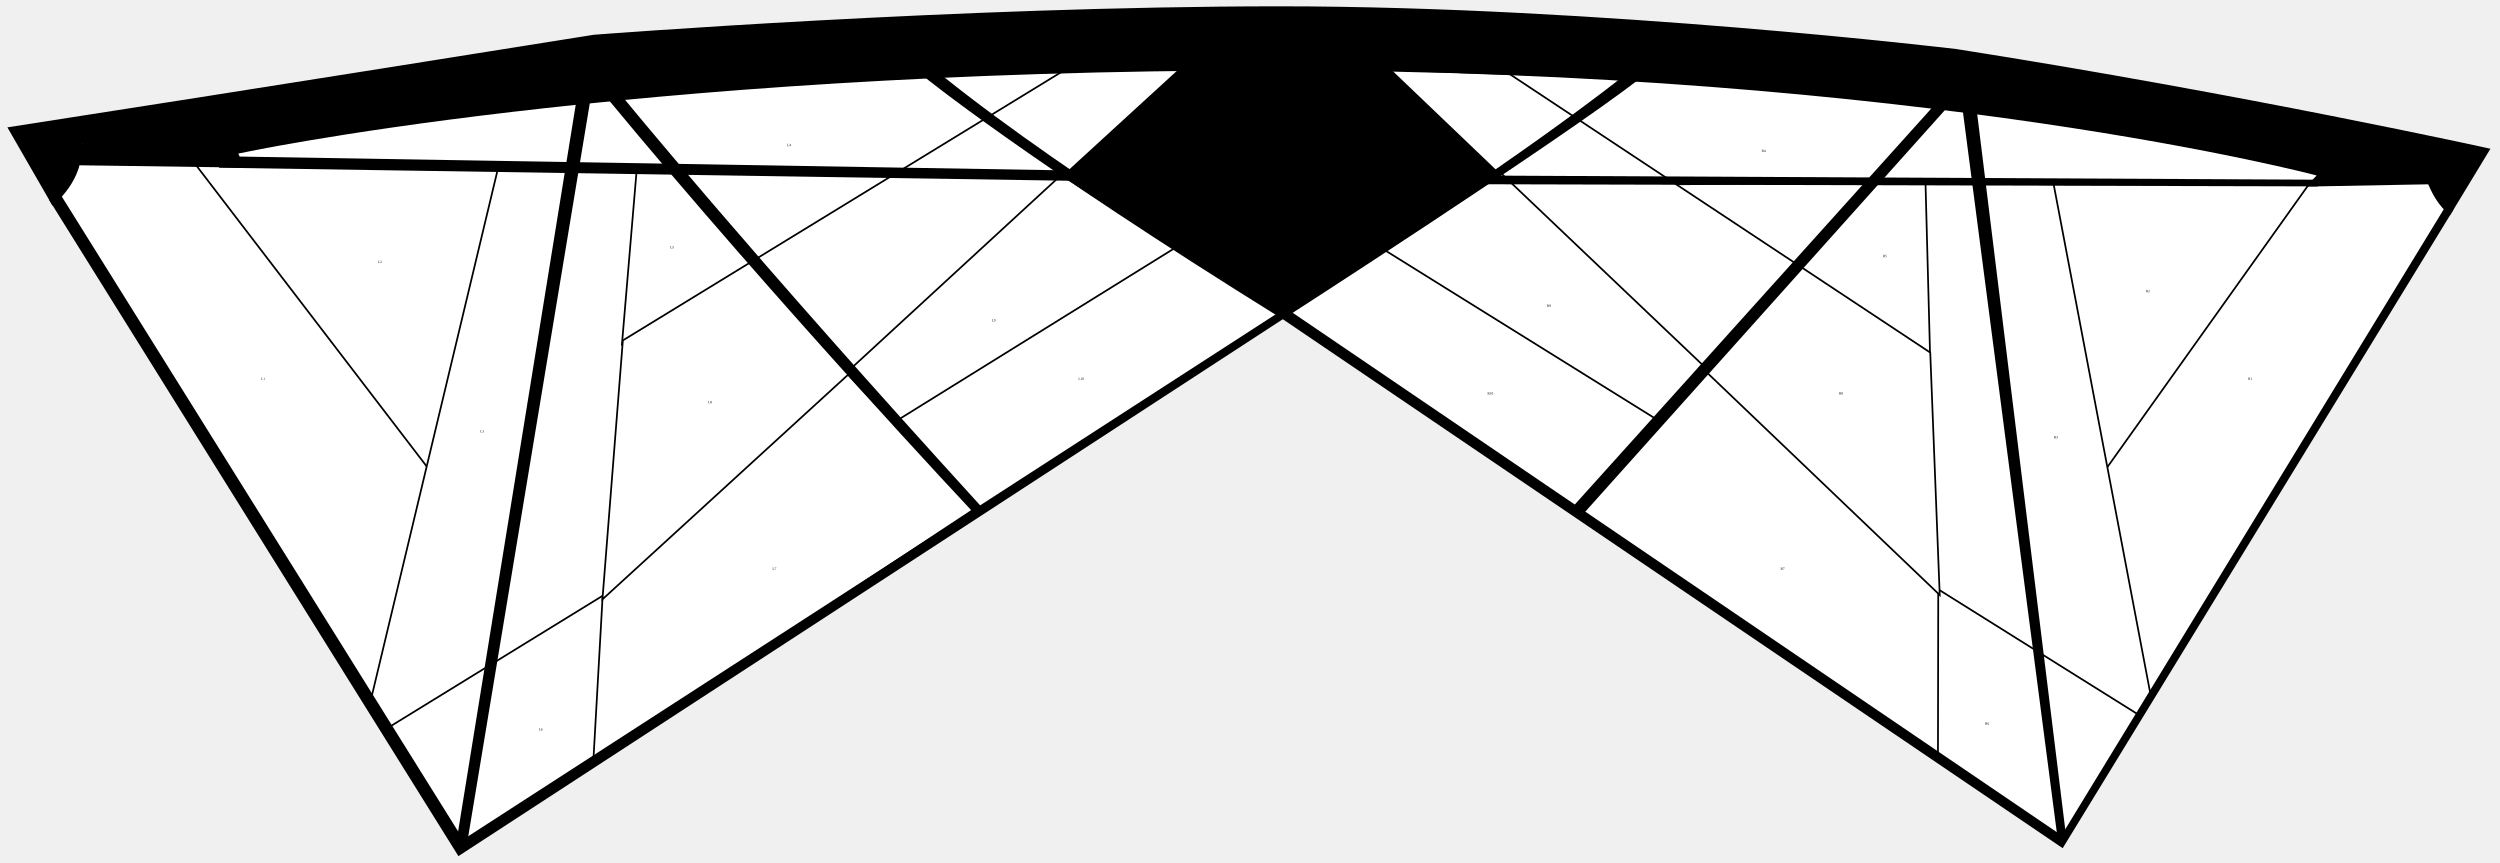
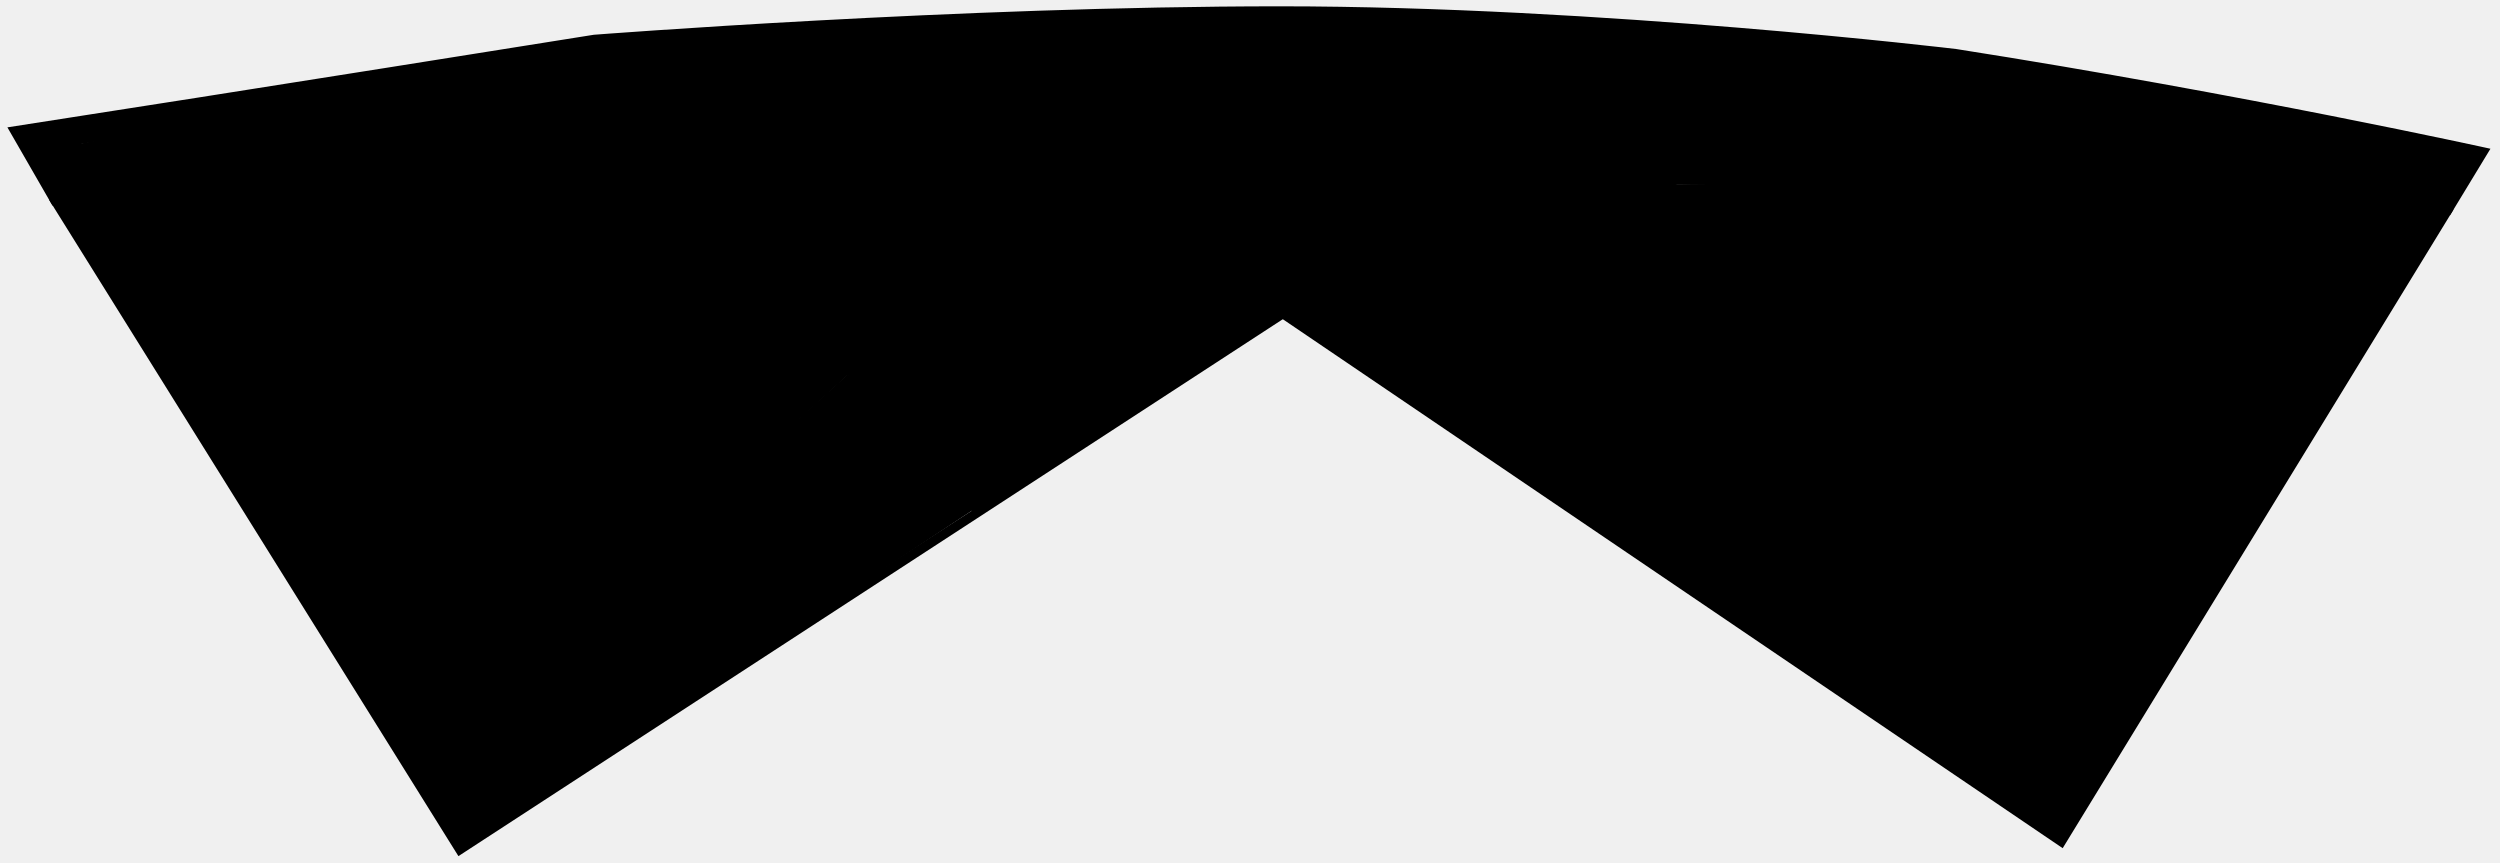
- <svg xmlns="http://www.w3.org/2000/svg" class="revolution-reflex" version="1.1" id="revolution-reflex-xx" x="0px" y="0px" viewBox="0 0 8555 2951" style="enable-background:new 0 0 8555 2951;" xml:space="preserve">
+ <svg xmlns="http://www.w3.org/2000/svg" class="revolution reflex" version="1.1" id="revolution-reflex-xx" x="0px" y="0px" viewBox="0 0 8555 2951" style="enable-background:new 0 0 8555 2951;" xml:space="preserve">
  <defs id="defs107" />
  <style type="text/css" id="style2">
        .revolution-reflex .panel {
            stroke: #000000;
            stroke-width: 6px;
            fill: #ffffff;
        }
    </style>
  <path class="mesh" d="M269,492.7v44.5l446.8-5c0,0,536.1-112.6,1210.4-202c0,0,966.7-113.7,2428.9-113.7s2461.4,162.5,2461.4,162.5     s649.9,105.6,1129.1,195H8303v-32.5L6743.3,249c0,0-1023.5-154.3-2388.3-154.3S2031.8,200.2,2031.8,200.2S455.8,452.1,269,492.7z" />
  <polygon class="panel" id="L1" points="187.8,671.4 1276.3,2409.8 1471.3,1589.3 683.3,565.8 269,557.7 " />
  <text x="900" y="1300" text-anchor="middle">L1</text>
  <polygon class="panel" id="L2" points="1715,582 1467.4,1605.6 671.1,565.5 " />
  <text x="1300" y="900" text-anchor="middle">L2</text>
  <polygon class="panel" id="L3" points="2186.1,590.2 2072.4,2044.2 1333.2,2499.1 1268.5,2397.4 1702.8,581.8 " />
  <text x="1650" y="1480" text-anchor="middle">L3</text>
  <path class="panel" id="L4" d="M737.9,540.4L3120.3,582l533-338.1C3653.3,244,1682.5,280.5,737.9,540.4z" />
  <text x="2700" y="500" text-anchor="middle">L4</text>
  <polygon class="panel" id="L5" points="3062.2,603.5 2128.3,1178.3 2178,590 " />
  <text x="2300" y="850" text-anchor="middle">L5</text>
  <polygon class="panel" id="L6" points="2039.9,2596.6 2073.4,2031.8 1327.7,2490.5 1585,2889.1 " />
  <text x="1850" y="2500" text-anchor="middle">L6</text>
  <polygon class="panel" id="L7" points="2901,1280.6 3331.5,1743.7 2030.5,2602.7 2062.3,2038.6 " />
  <text x="2650" y="1950" text-anchor="middle">L7</text>
  <polygon class="panel" id="L8" points="4046.4,235.8 2061.6,2050.9 2131.4,1164.9 3634,245.3 " />
  <text x="2430" y="1380" text-anchor="middle">L8</text>
  <polygon class="panel" id="L9" points="3087.8,1443.1 4030.1,858.2 3632.1,598.3 2917.2,1256.3 " />
  <text x="3400" y="1100" text-anchor="middle">L9</text>
  <polygon class="panel" id="L10" points="4382,1076.6 4017.9,850.2 3076.9,1434.4 3353.9,1740.4 " />
  <text x="3700" y="1300" text-anchor="middle">L10</text>
  <polygon class="center" id="center-panel" stroke-width="6" points="4033.1,237.1 3656.4,582 4388.5,1076.4 5126.8,582 4769.3,237.8 " />
  <polygon class="panel" id="R1" points="8319.2,623.8 7895.4,629.8 7204.2,1594.6 7354.5,2396.6 8376.1,712 " />
  <text x="7700" y="1300" text-anchor="middle">R1</text>
  <polygon class="panel" id="R2" points="7015.5,630.5 7900.9,630.9 7206.3,1605.6 " />
  <text x="7350" y="1000" text-anchor="middle">R2</text>
  <polygon class="panel" id="R3" points="6572.7,622.6 7027.6,630.8 7360.7,2385.4 7320.1,2458.5 6625.1,2024.1 " />
  <text x="7035" y="1500" text-anchor="middle">R3</text>
  <path class="panel" id="R4" d="M5155.5,252.7c0,0,1449.7,28.8,2798.2,345.6l-32.5,24.4L5671,608.4L5155.5,252.7z" />
  <text x="6035" y="520" text-anchor="middle">R4</text>
  <polygon class="panel" id="R5" points="6604.7,1215.1 6589,622.9 5719.8,630.8 " />
  <text x="6450" y="880" text-anchor="middle">R5</text>
  <polygon class="panel" id="R6" points="7324.8,2450 7060.1,2872.8 6627.6,2578.1 6624.7,2011.7 " />
  <text x="6800" y="2480" text-anchor="middle">R6</text>
  <polygon class="panel" id="R7" points="5409.2,1752.7 6631.7,2582.9 6632.7,2017.9 5841.6,1264.4 " />
  <text x="6100" y="1950" text-anchor="middle">R7</text>
  <polygon class="panel" id="R8" points="4757.2,238.9 5165.4,253.1 6605.3,1206.5 6637.7,2036.1 " />
  <text x="6300" y="1350" text-anchor="middle">R8</text>
  <polygon class="panel" id="R9" points="5825.4,1248.1 5662.9,1443.1 4728.7,866.3 5138,594.2 " />
  <text x="5300" y="1050" text-anchor="middle">R9</text>
  <polygon class="panel" id="R10" points="4400,1075.6 4736,854.4 5669.3,1435.4 5397,1742.4 " />
  <text x="5100" y="1350" text-anchor="middle">R10</text>
  <g id="g88">
    <path fill="#000000" d="M179.7,703.9c0,0,113.7-89.4,97.5-211.2c0,0,1064.2-178.7,1649-259.9v89.4l219.3-16.2v-97.5         c0,0,934.2-97.5,2242-97.5s2250.2,146.2,2250.2,146.2v97.5l178.7,24.4v-97.5c0,0,731.1,121.8,1470.3,268.1         c0,0,16.2,121.9,97.5,186.8l138.1-227.5c0,0-844.8-186.8-1827.8-341.2c0,0-1218.5-146.2-2315.1-146.2S2031.8,119,2031.8,119         S813.3,314,25.3,435.8L179.7,703.9z" id="path68" />
    <path fill="#000000" d="M168.3,684.2l1400.4,2245.5l2818.8-1835.9c0,0,938.2-604.1,1222.5-823.5l-60.9-5.1         c0,0-347.7,281.3-1161.6,796.1L1585,2872.8L200,654.2L168.3,684.2z" id="path70" />
    <path fill="#000000" d="M269,527.2l442.5-8.7c0,0,840.3-162.7,1214.7-202.8c0,0,792.3-113.2,2429.3-113.2s2479,162,2479,162         s740,131,1099,199H8303l16.5,67l-428,8l36-38c0,0-1344.9-359.5-3572.5-359.5S815.5,525.5,815.5,525.5l21,48l-573.1-8L269,527.2z" id="path72" />
    <polygon fill="#000000" points="749.3,573.9 3675.7,618.8 3637.7,582.9 762.2,534.8  " id="polygon74" />
    <polygon fill="#000000" points="2020.9,337.5 1596.5,2897.5 1560.5,2889.5 1973.5,337.5  " id="polygon76" />
    <path fill="#000000" d="M3331.5,1754.5c0,0-667.3-709.5-1255.1-1420.2l50.9-6.7c0,0,446.2,546,1235.2,1411L3331.5,1754.5z" id="path78" />
    <path fill="#000000" d="M3160.2,260.9c0,0,341.3,279.6,1231.3,832.6l2667,1809L8396.1,716.8l-25.9-13.2L7054.5,2858.6l-2663-1810.1         c0,0-710.9-423.3-1168.5-790.7L3160.2,260.9z" id="path80" />
    <polygon fill="#000000" points="7931.5,614.9 5126.8,601 5082.4,630.5 7931.5,637.8  " id="polygon82" />
    <polygon fill="#000000" points="6716.6,378.9 7041.5,2872.5 7071.5,2872.5 6765.4,385.3  " id="polygon84" />
    <polygon fill="#000000" points="6660,371.7 5418,1758.6 5383,1733.1 6613.7,366  " id="polygon86" />
  </g>
  <g class="logo" id="g102">
    <path d="M4650.6,443.3c-21.1,8.9-9.9,44.3-6.3,57.9c3.7,13.9,18.5,45.3,39.2,65.2l-40.7-15.6l-27.7-113.3l-25.8-2.5         c10.9,47.9,23.2,93,32.7,143.5c-3.2-1.3-37.4-15.4-37.5-15.5l-23.5-99.3l28,0.3l-13.6-31.4l-72-7.3l1.7,33.4l29,2.5         c9.2,35.6,21.7,88,27.5,123l-36.4-15.5l-34.8-144.6l-26.9-2.5c10.9,43.3,21.4,85.3,31.7,131.7c-10.2,1.1-19.3-2.7-27.9-7.9         c-14.5-23.2-12.8-39.8-16.3-72.3l0.7-52.7l-27.9-2.5c-2.5,28.5-7,109.9,34.5,167.2l-19.2-9.9c-0.1-0.1-0.8-17-0.8-18.3l-35.5,2.8         l-35.8-147.9l-25.8-2.5c6.7,29.2,12.9,58.6,20,87.8c3,12.2,15.5,57.9,23.8,109.7c-3-1.8-33-20.7-33.1-20.9l1.3-15.6         c0.9-83.6-18.8-134.2-37.9-152.7c-8.5-8.2-11.7-15.2-38.5-20.9c-14.5,0.4-23.8,3.7-26.5,9.4c-10.5,22.5-5.8,45.1,4.8,92.6         c11.2,50.2,44.9,109.2,44.9,109.2c-19.7-12.6-38.8-22.5-50.2-36.6c-1.9-2.4-4.6-17.8-4.8-21.1c-0.5-7.8-1.4-15.6-2.2-23.4         l-13.4-130.7l-27.9-3.6c0,0,18.5,155.2,18.5,155.2c-5.7-11.9-7.9-23-12-35.3c-4-12-8.3-24.3-12.1-36.3         c-6.8-21.9-13.3-43.6-20.5-65.4l-7.2-21.8l-27.9-2.5c0,0,50,154.4,57,176.2c7.9,24.6,15.2,43,21.7,73.4         c-2.9-2.4-31.8-27.1-31.9-27.3c-0.1-0.2-1.7-21-1.9-22.6l-39.9,6l-6.4-6.5l-9.1-43.2l32.3-2.8l-6.8-58.2         c-12.5-0.2-23.9-0.2-36.3-0.2c-4.1-7.1-5.7-14.3-7.3-22.7c3.7,0,7.6-1.1,11.2,0c0.3,0.1,12.9,7.4,13.2,7.6         c-1.9-7.9-6.2-17-8.2-24.9l22.6,1.4c0,0-18.7-57.3-19.2-57.6c-20.8-3.3-41-5.1-62-7c7.2,32.7,14.3,65.8,20.8,98.7         c3.5,17.7,6.7,35.5,10.7,53.1c2.9,12.7,5.6,25.1,8.1,37.9c2.5,12.5,4.8,25.3,6.9,37.9c3,17.7,7.1,31.9,8.3,52         c-5.3-5.6-10.6-9.8-14.9-16.3c-7.4-11.3-14.4-32.3-19.9-45.4c-2.1-7.8-16.9-81.3-16.7-84.7c1.2-17.8,0.6-39.4-2.8-56.7         c-10.7-52.7-22.1-59.7-22.7-62c-1.9-8.3-6.1-25.9-6.1-30.2l41.3,6.4l32.2,4.7l19.3,2.4l26.8,8.9l0.1-5.4l32.3,2.6l15,5.6l4.3-1         l6.5-3.2l11.8-0.9l17.2,3.4l39.7,12.3l0.1-6.5l24.7,3.5l48.3,12.4l1.2-8.6l26.9,2.5l7.5,2.2l78.5,7.4l62.3,7.2l21.5,4.6l8.6,0.1         l8.6-2l15.1,0.2l26.8,4.6l24.7,5.7l0-2.2l20.4,1.3l7.5,2.2l7.5,0.1l15,4.5l0.1-4.3l29,3.6l76.2,17.1l18.2,4.5l-25.8-0.3l7.1,34.5         l-38.3-39.2l-23.6-2.4l25.5,112.2L4730,553c6.8-26.8,7.1-46,3.2-59.4c-5.3-18.2-7.7-29.7-34.1-46.4         C4679.2,440.7,4670.8,440.5,4650.6,443.3z" id="path90" />
    <path d="M4672,501.2c-5.4-19.6-3.9-30.6,4.2-32.2c15.6-3.2,30,13.7,31.3,32.7c1.4,19.4,1.5,38.4-8.3,38.2         C4689.4,539.7,4677,519.5,4672,501.2z" id="path92" />
    <path d="M4284.7,501.9c-10.8-31.5-10.6-57.5,3.6-56.5c18.5,1.3,28,27.2,32.8,60.1c5.1,34.9,5.7,63-2,60.8         C4302.8,561.6,4297.2,538.3,4284.7,501.9z" id="path94" />
    <path d="M4005.5,368.9l-21.1,0.5l-12.9,0.9l5.6,66.8c2.3,0,25.4,0.2,25.8,0.3c0.2,0.1,11.8,8.1,12.8,8.8l0.1-8.6         l15.8,1.3c10.7,15.7,10.1,24.3,10.3,37.3c0.1,12.8-7.4,46.1-10,57.3l64.6,169.8l-24.4-31.5l-30.2-82.2l-25.4-121.9l0.1-20.9         l-31.1,1.1c4.9,25.2,20.5,100.6,23,113.3c2.4,12.5,5.3,25.2,7.5,37.8c5,27.7,9.6,55.4,15,83c-4.2-6.7-20.1-30.4-22.2-35.8         c-1.6-4.4-3.8-25.7-4.8-32.1c-4.1-24.8-8.6-49.4-13.3-74.1c-2.7-13.6-16.4-81.1-25.4-112.8l5,0.2l-10.3-8.9l-4.6-61.4l15.1,0.2         l1,2.2l13.7,0.4l1.4-1.3l17.2,0.2l25.7,12.2L4005.5,368.9z" id="path96" />
    <polygon points="4806.7,528.1 4770.6,492.2 4782.8,546.1 4812.8,556.2  " id="polygon98" />
    <path d="M4844.5,456c-0.1,0.2-0.3,0.4-0.7,0.6c-0.3,0.2-0.7,0.3-1.1,0.3c-0.4,0.1-1,0.1-1.6,0.1l-1.9,0l0-3.2l2.2,0         c0.5,0,1,0,1.3,0.1s0.7,0.1,1,0.2c0.3,0.1,0.5,0.3,0.7,0.5c0.1,0.2,0.2,0.4,0.2,0.7C4844.7,455.5,4844.7,455.8,4844.5,456z          M4843.8,458.4c1-0.3,1.7-0.8,2.3-1.3c0.5-0.5,0.8-1.3,0.8-2.1c0-0.6-0.1-1.2-0.4-1.6c-0.3-0.4-0.7-0.8-1.3-1.1         c-0.5-0.3-1.1-0.5-1.6-0.5c-0.5-0.1-1.3-0.1-2.1-0.1l-4.2-0.1l-0.1,11.8l2.2,0l0.1-4.3l2.4,0l3.9,4.4l3.4,0L4843.8,458.4z          M4849.2,464.8c-2,2-4.4,3-7.3,2.9c-2.8,0-5.2-1.1-7.2-3.1c-2-2-2.9-4.4-2.9-7.2c0-2.8,1.1-5.2,3.1-7.2c2-2,4.4-3,7.3-2.9         c2.8,0,5.2,1.1,7.2,3.1c2,2,2.9,4.5,2.9,7.2C4852.2,460.5,4851.2,462.8,4849.2,464.8z M4850.1,449.6c-2.2-2.2-4.8-3.4-7.9-3.4         c-3.1,0-5.8,1-8,3.2c-2.2,2.2-3.4,4.8-3.4,7.9c0,3.1,1,5.8,3.2,8c2.2,2.2,4.8,3.4,7.9,3.4c3.1,0,5.8-1,8-3.2         c2.2-2.2,3.4-4.8,3.4-7.9C4853.3,454.6,4852.3,451.9,4850.1,449.6z" id="path100" />
  </g>
</svg>
